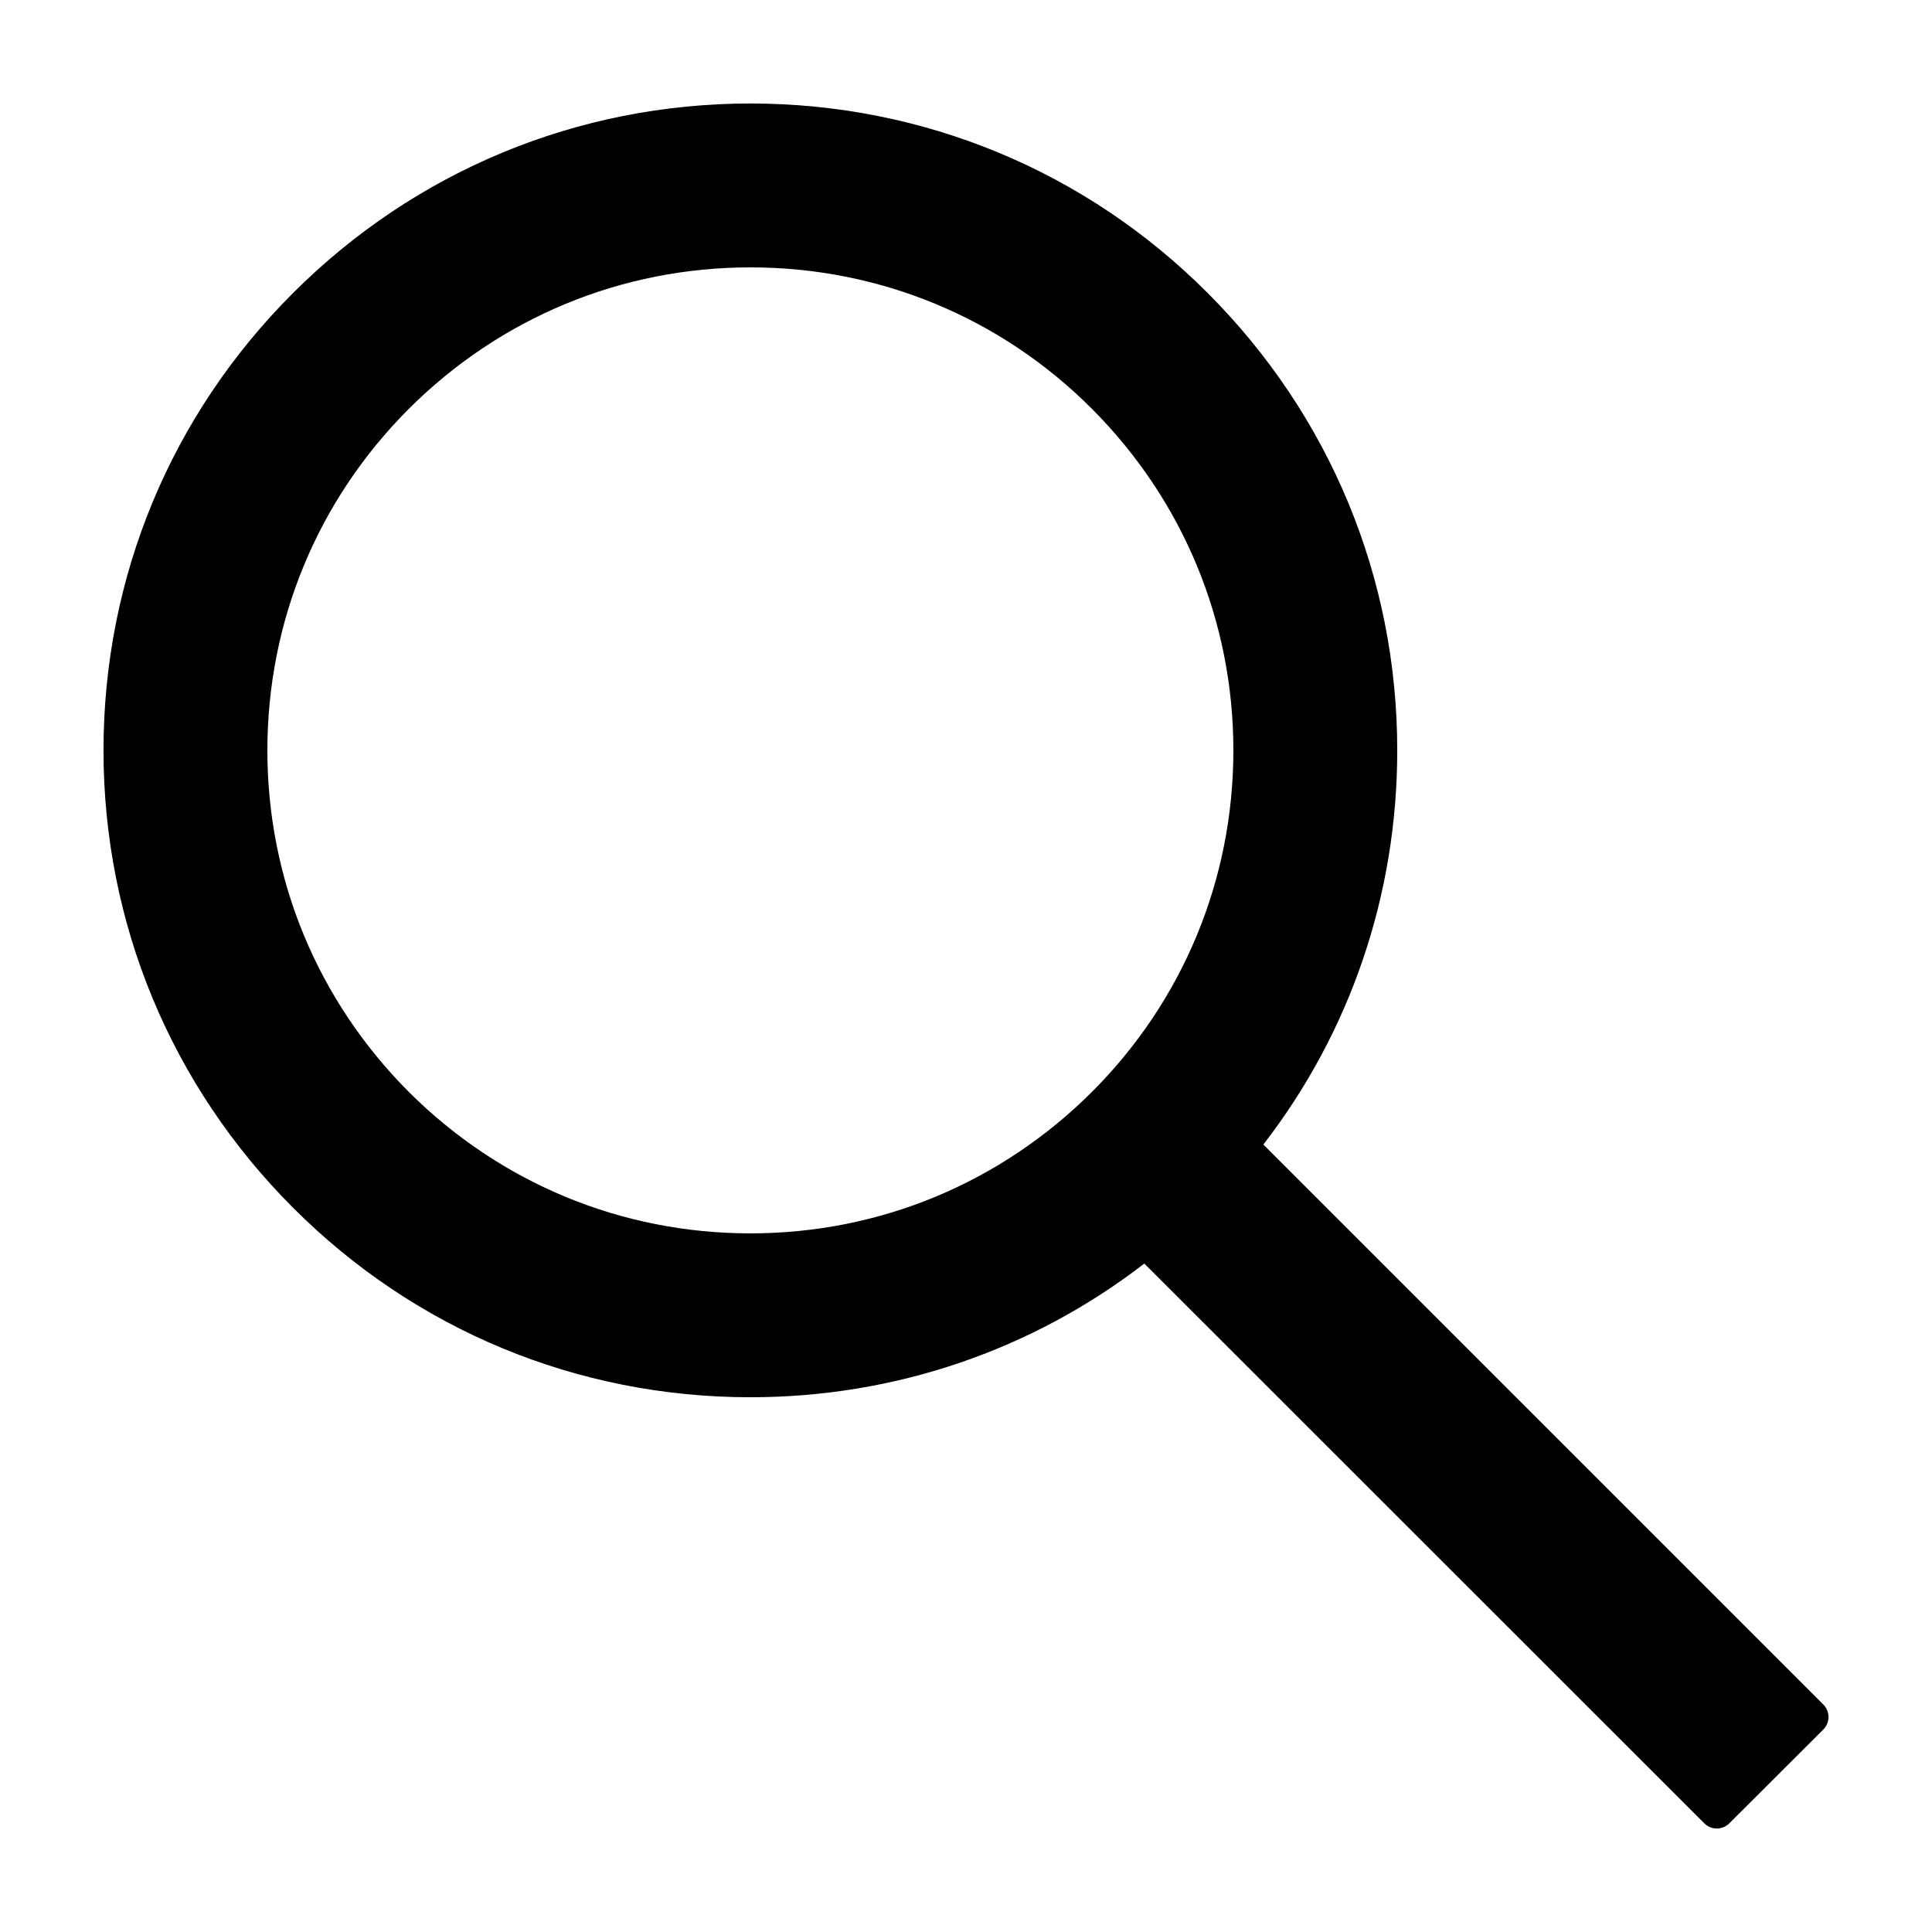
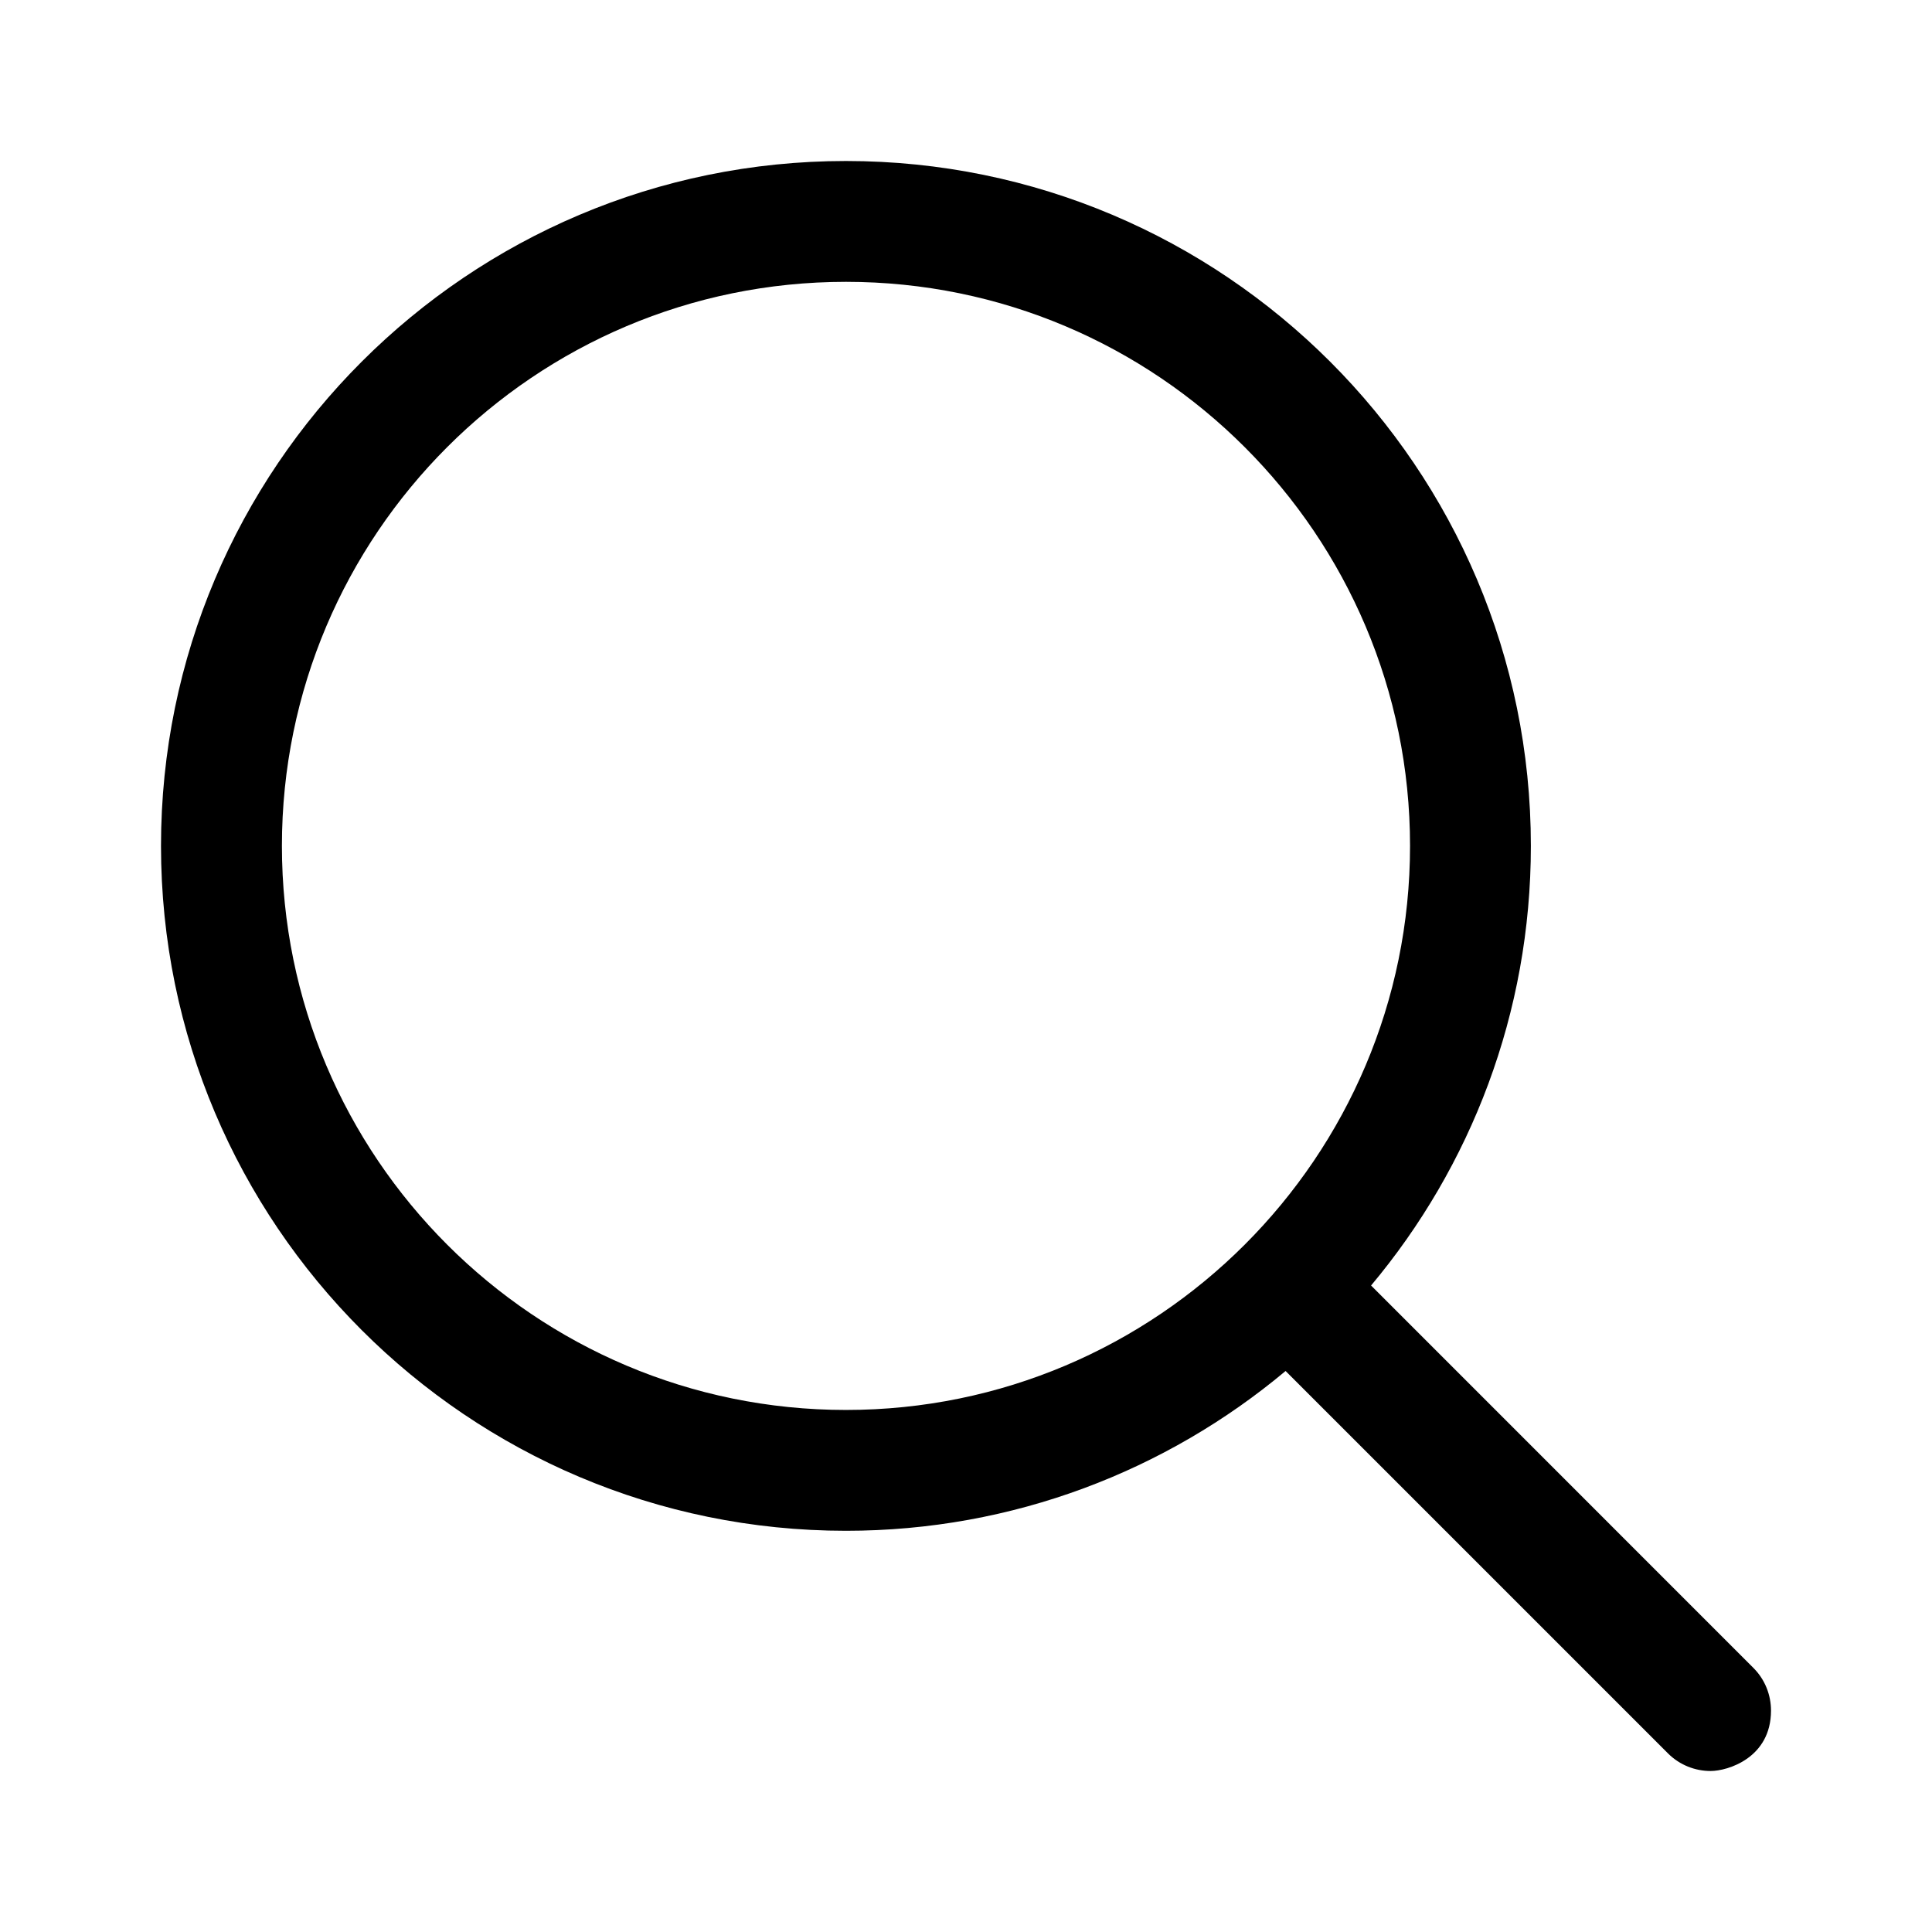
- <svg viewBox="64 64 896 896" focusable="false" data-icon="search" width="1em" height="1em" fill="currentColor" aria-hidden="true">
-   <path d="M909.6 854.5L649.9 594.8C690.2 542.7 712 479 712 412c0-80.2-31.3-155.4-87.9-212.1-56.6-56.7-132-87.9-212.1-87.9s-155.5 31.3-212.1 87.9C143.2 256.5 112 331.8 112 412c0 80.1 31.3 155.5 87.9 212.1C256.5 680.8 331.8 712 412 712c67 0 130.6-21.8 182.7-62l259.7 259.6a8.2 8.2 0 0011.6 0l43.6-43.5a8.2 8.2 0 000-11.6zM570.4 570.4C528 612.7 471.8 636 412 636s-116-23.3-158.4-65.6C211.3 528 188 471.8 188 412s23.3-116.1 65.6-158.4C296 211.3 352.2 188 412 188s116.1 23.2 158.4 65.6S636 352.2 636 412s-23.3 116.1-65.6 158.4z" />
+ <svg xmlns="http://www.w3.org/2000/svg" class="icon icon-sm icon-fill-current" viewBox="0 0 24 24">
+   <path d="m15.97 17.031c-1.479 1.238-3.384 1.985-5.461 1.985-4.697 0-8.509-3.812-8.509-8.508s3.812-8.508 8.509-8.508c4.695 0 8.508 3.812 8.508 8.508 0 2.078-.747 3.984-1.985 5.461l4.749 4.75c.146.146.219.338.219.531 0 .587-.537.75-.75.75-.192 0-.384-.073-.531-.22zm-5.461-13.53c-3.868 0-7.007 3.14-7.007 7.007s3.139 7.007 7.007 7.007c3.866 0 7.007-3.14 7.007-7.007s-3.141-7.007-7.007-7.007z" fill-rule="nonzero" />
</svg>
